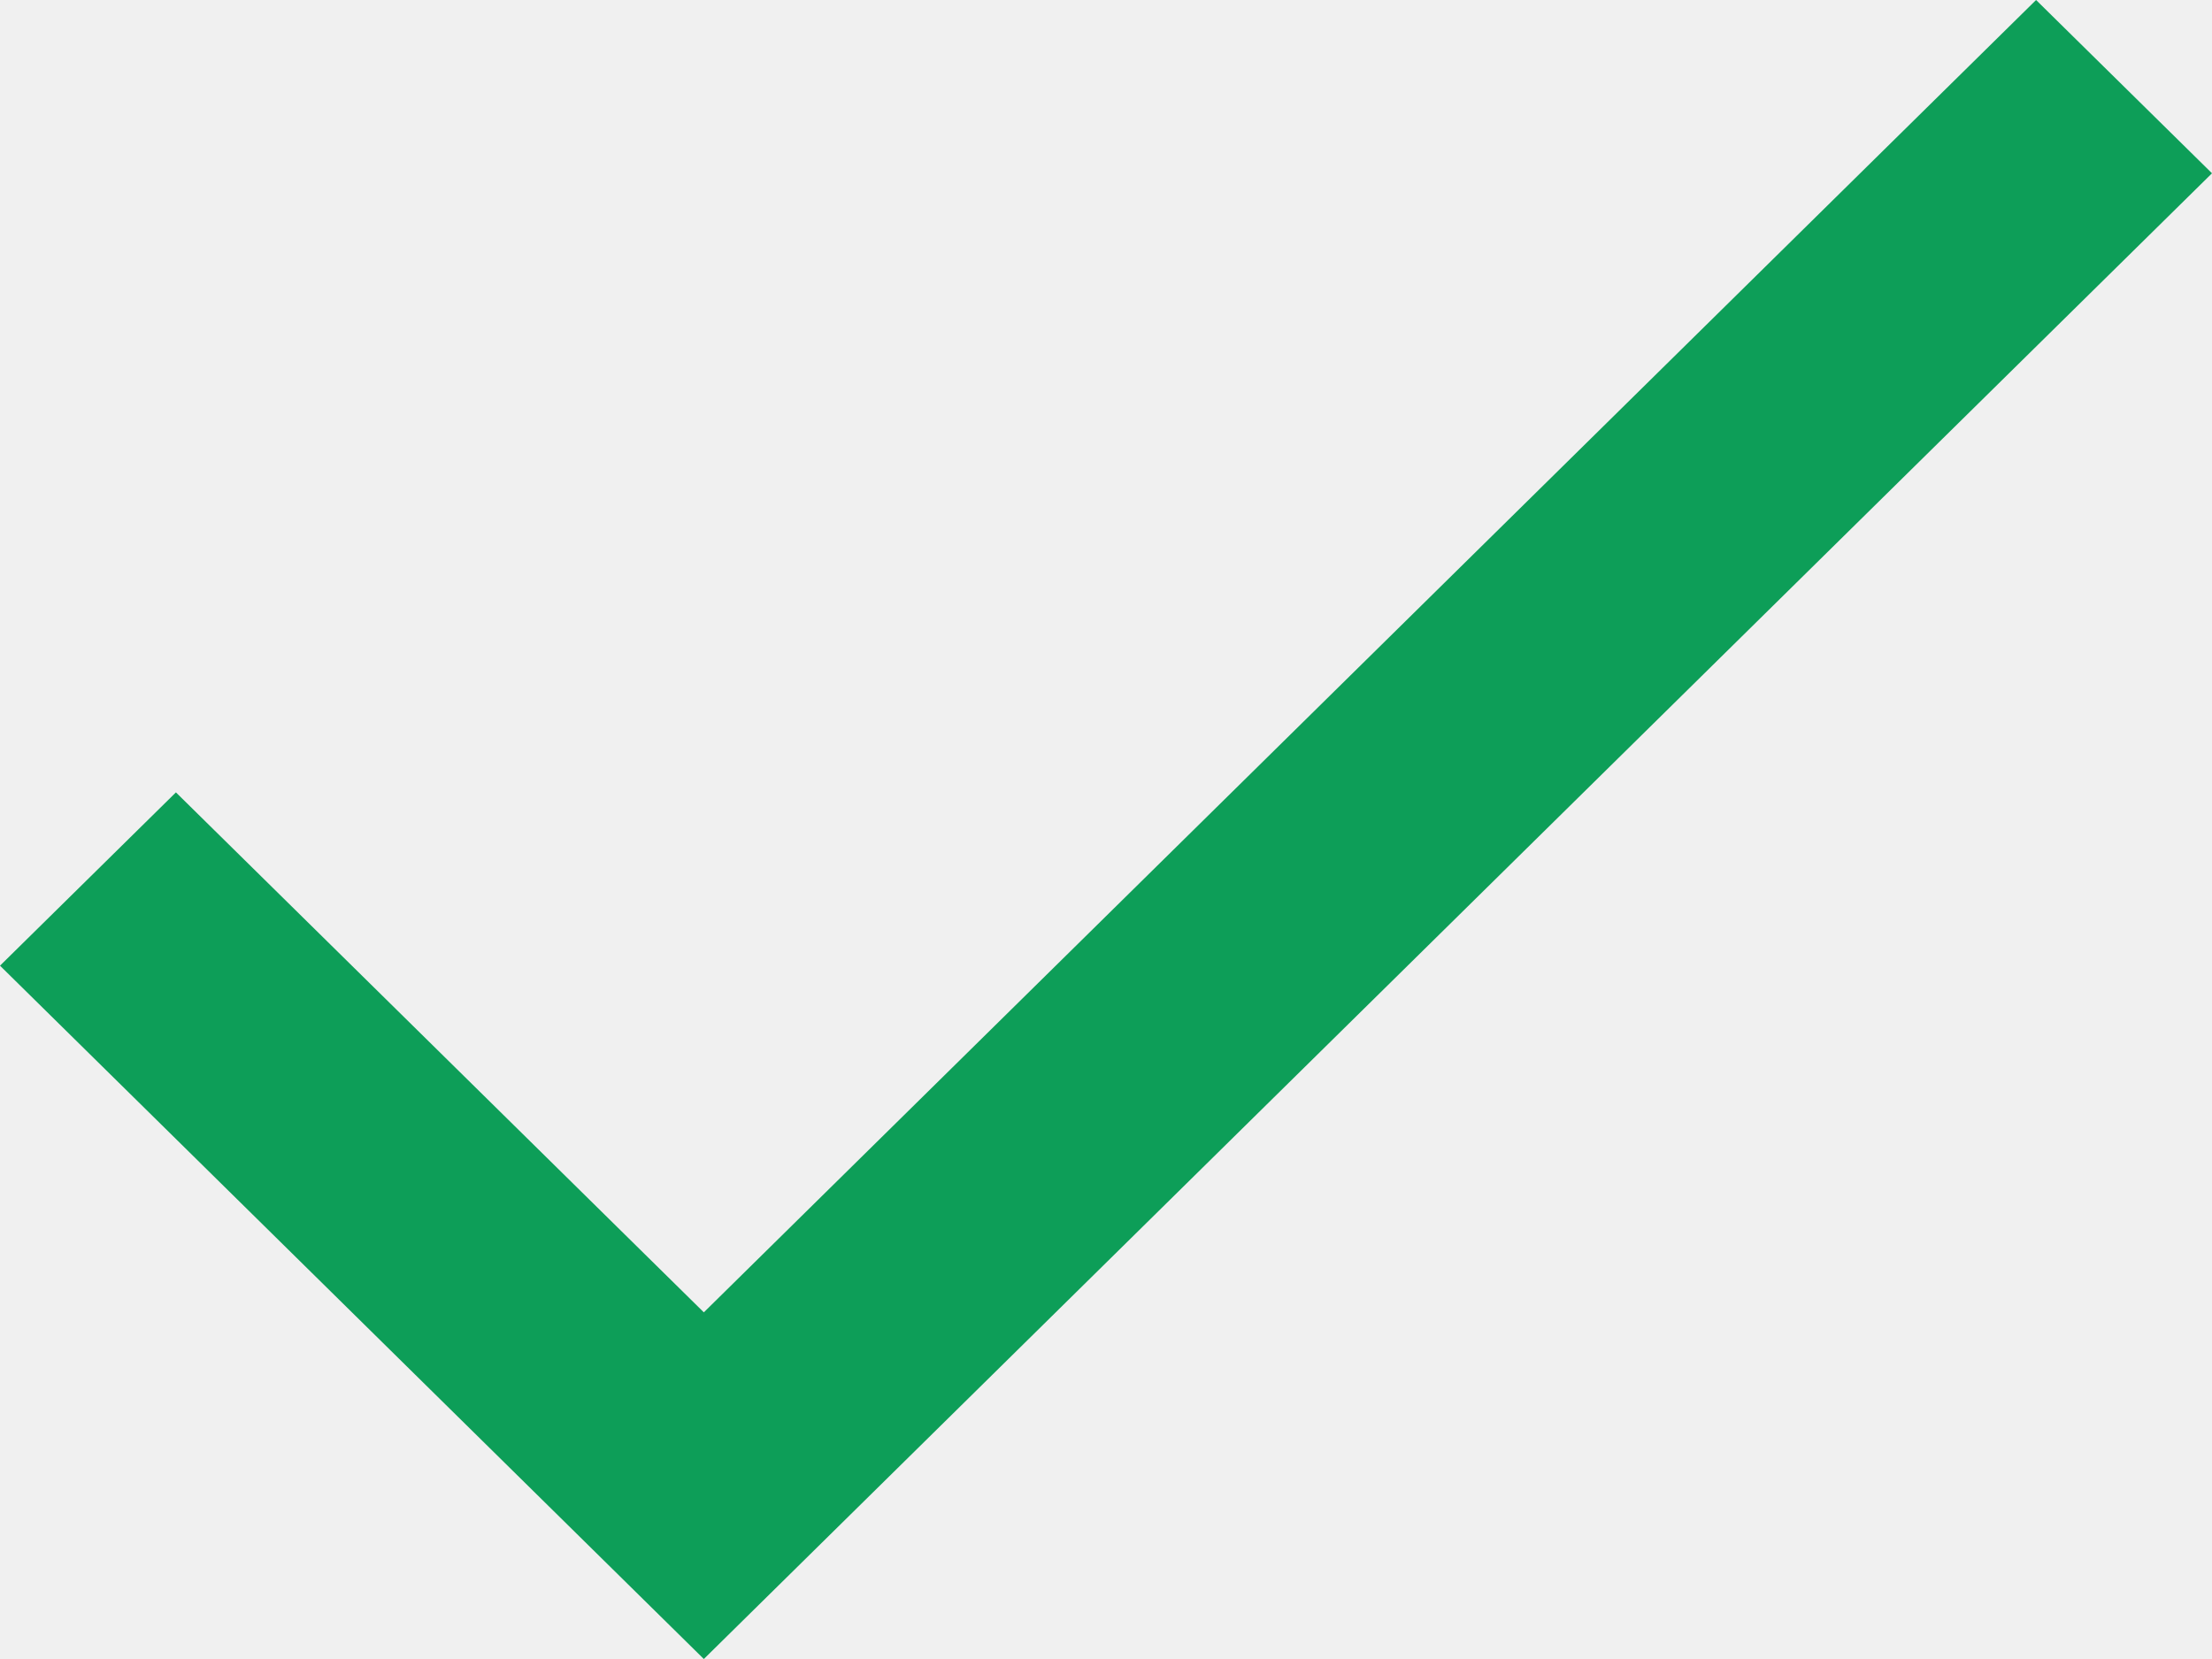
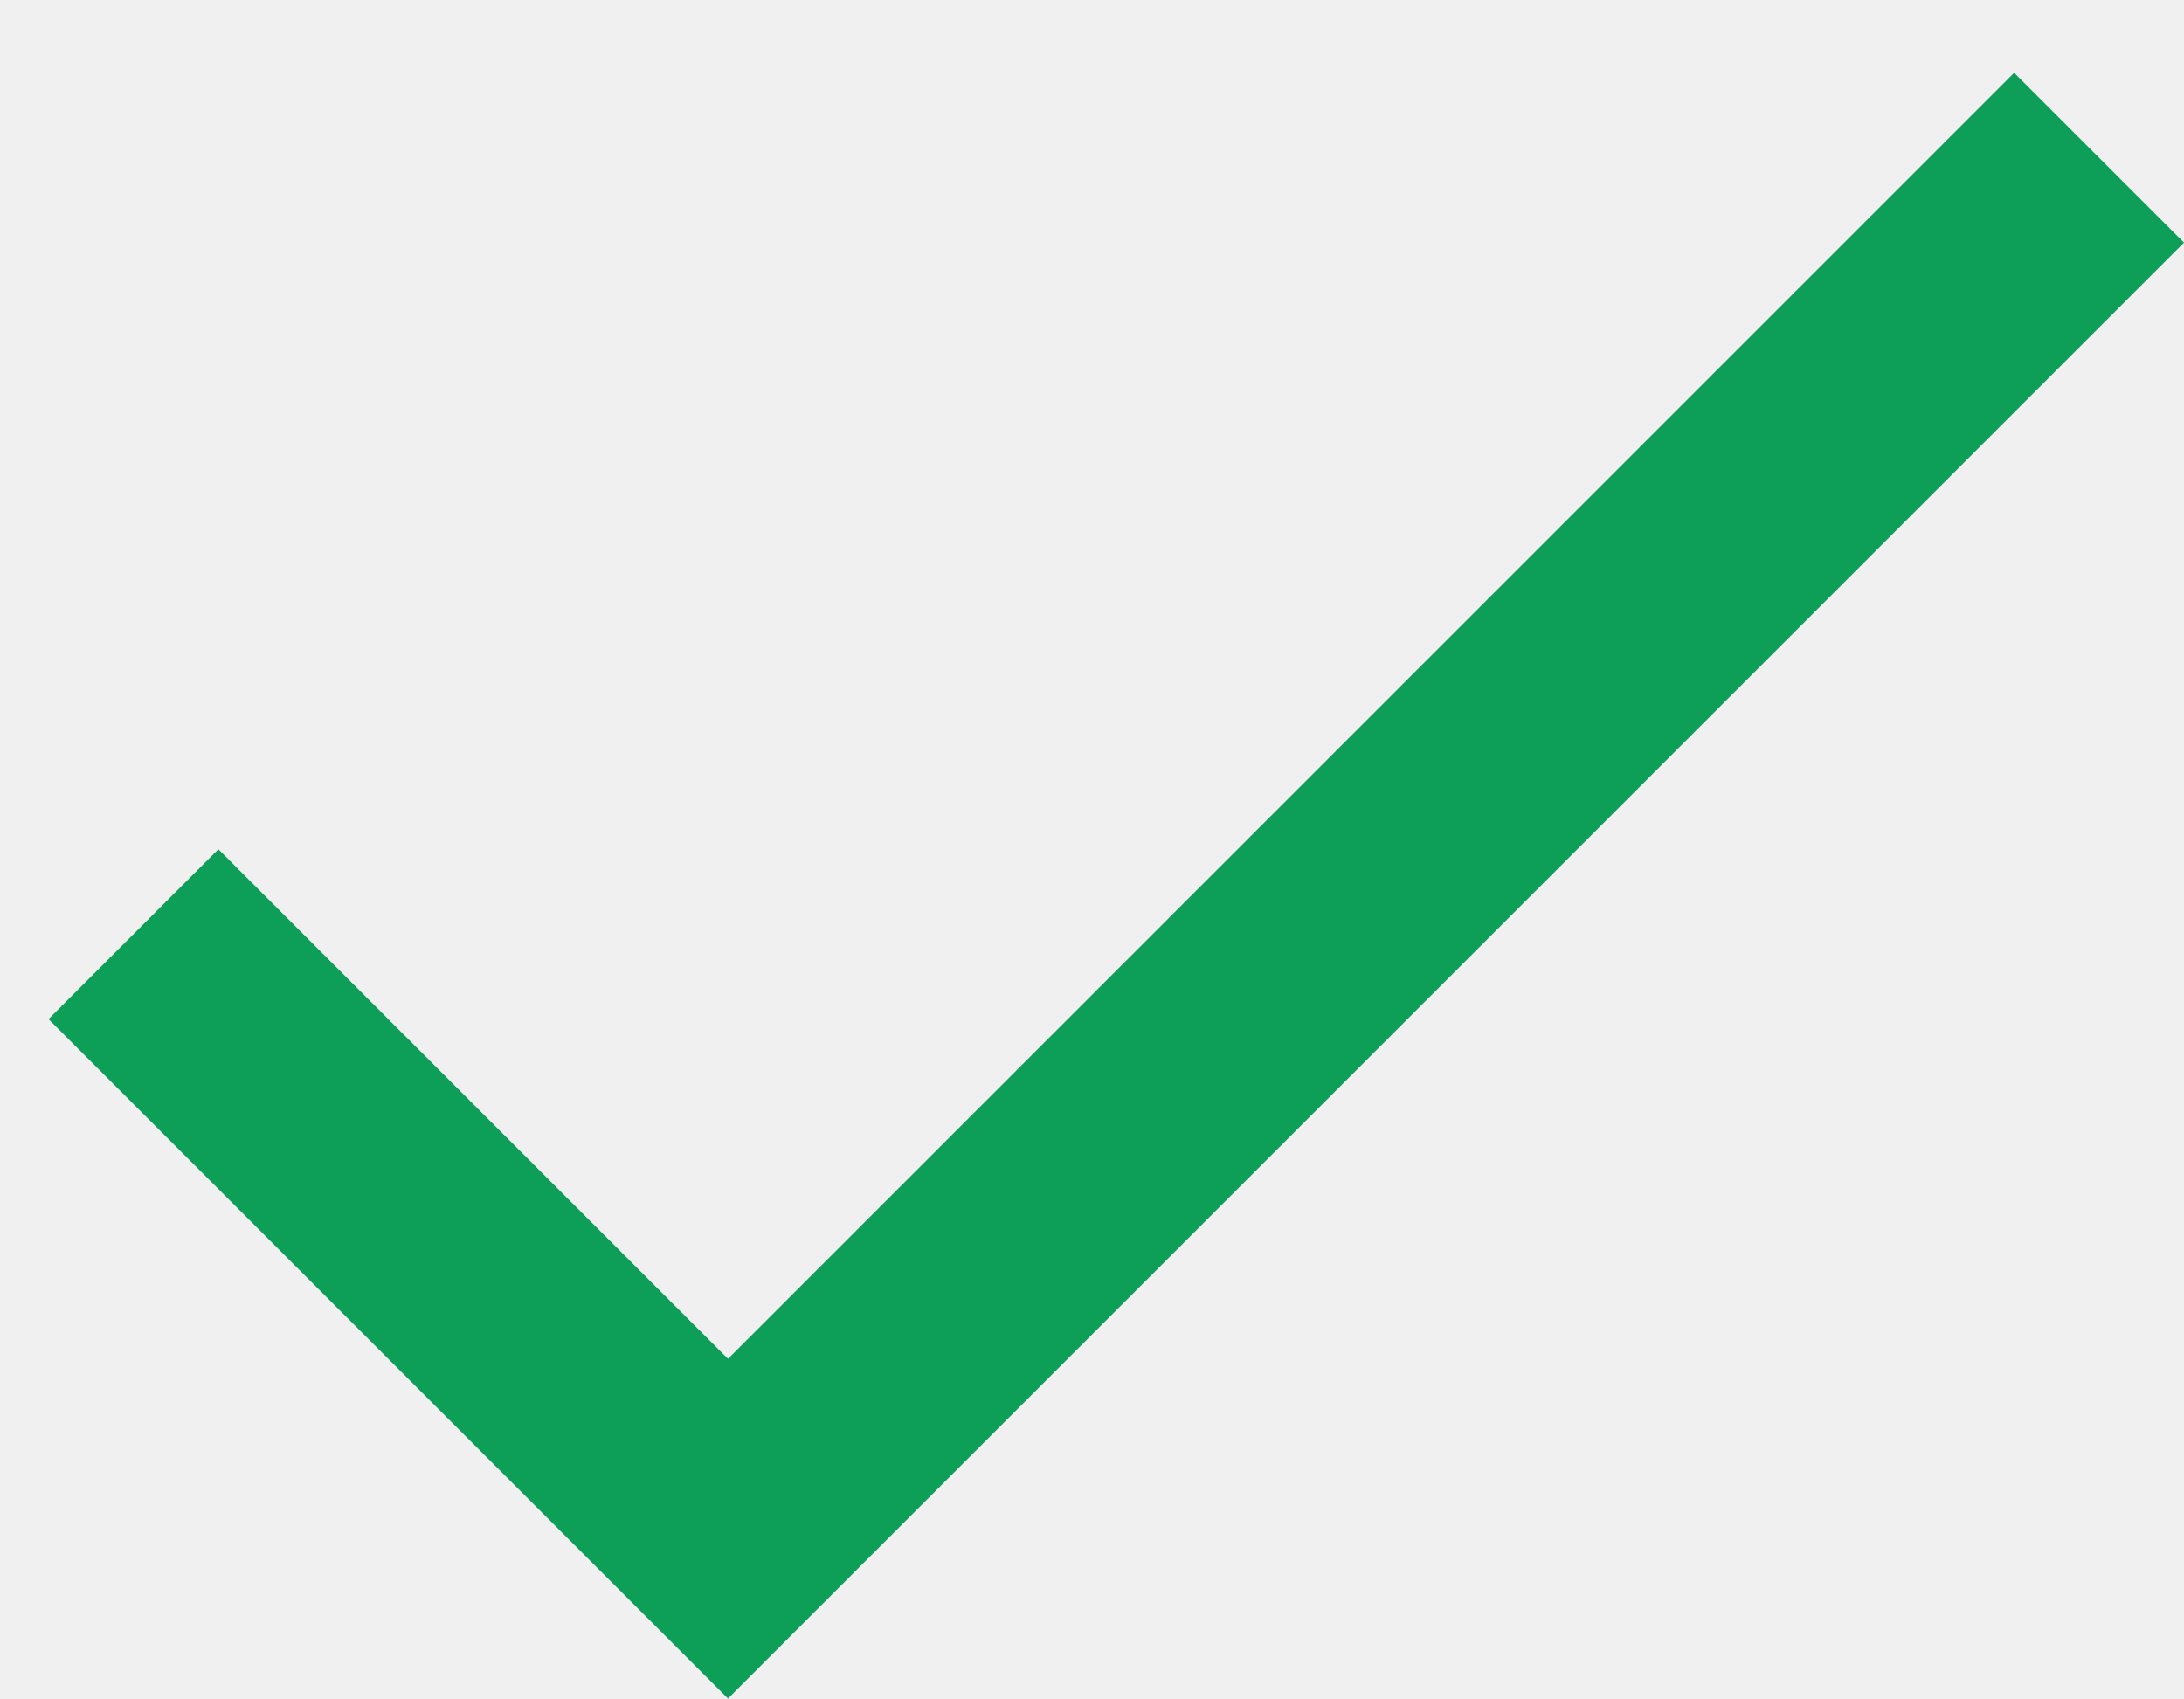
- <svg xmlns="http://www.w3.org/2000/svg" xmlns:xlink="http://www.w3.org/1999/xlink" width="32px" height="24px" viewBox="0 0 32 24" version="1.1">
-   <defs>
-     <polygon id="path-1" points="554.182 1092.985 546.545 1085.463 544 1087.97 554.182 1098 576 1076.507 573.455 1074" />
-   </defs>
-   <g id="StackChain" stroke="none" stroke-width="1" fill="none" fill-rule="evenodd">
-     <g id="Stack-Overflow-Detail" transform="translate(-544, -1074)">
-       <mask id="mask-2" fill="white">
-         <use xlink:href="#path-1" />
-       </mask>
-       <use id="icon/action/done_24px" fill="#0D9E58" fill-rule="nonzero" xlink:href="#path-1" />
+ <svg xmlns="http://www.w3.org/2000/svg" width="18px" height="14px" viewBox="0 0 18 14" version="1.1">
+   <g id="Course-Chain" stroke="none" stroke-width="1" fill="none" fill-rule="evenodd">
+     <g id="Courses-Copy" transform="translate(-774, -433)">
+       <g id="baseline-done-24px-(1)" transform="translate(771, 428)">
+         <polygon id="Shape" points="0 0 24 0 24 24 0 24" />
+         <polygon id="Shape" fill="#0D9E58" fill-rule="nonzero" points="9 16.2 4.8 12 3.4 13.4 9 19 21 7 19.6 5.6" />
+       </g>
    </g>
  </g>
</svg>
